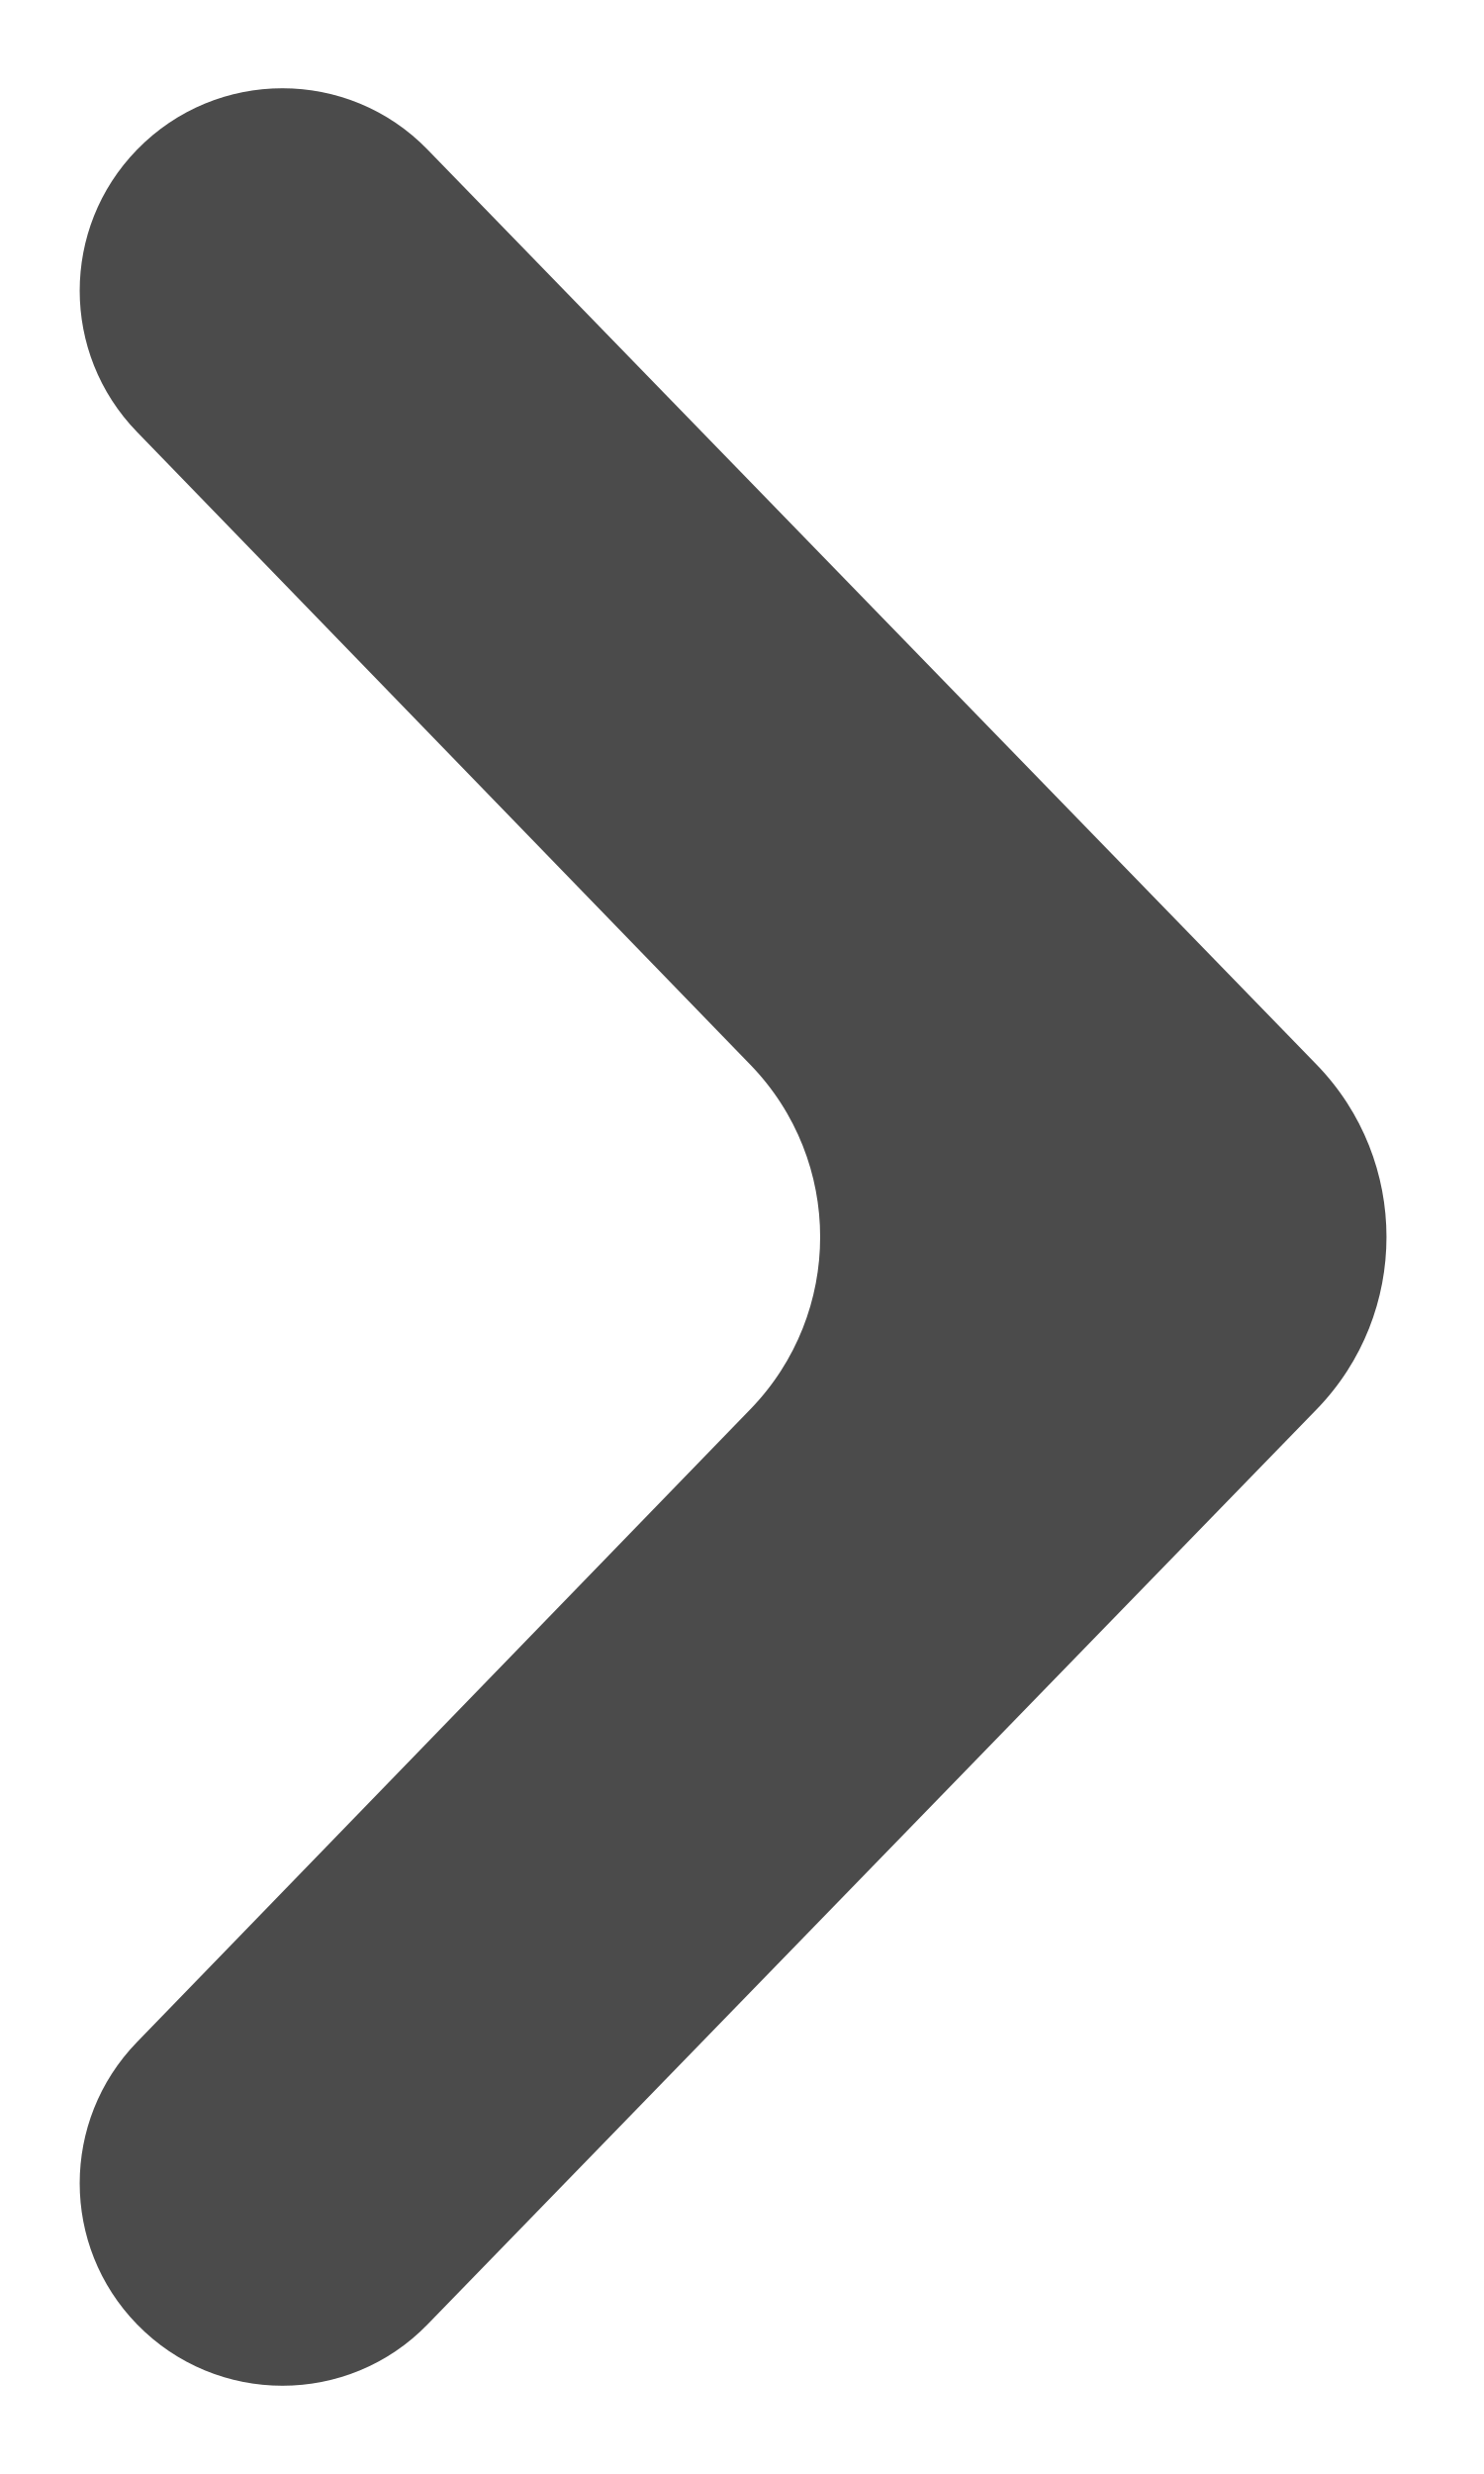
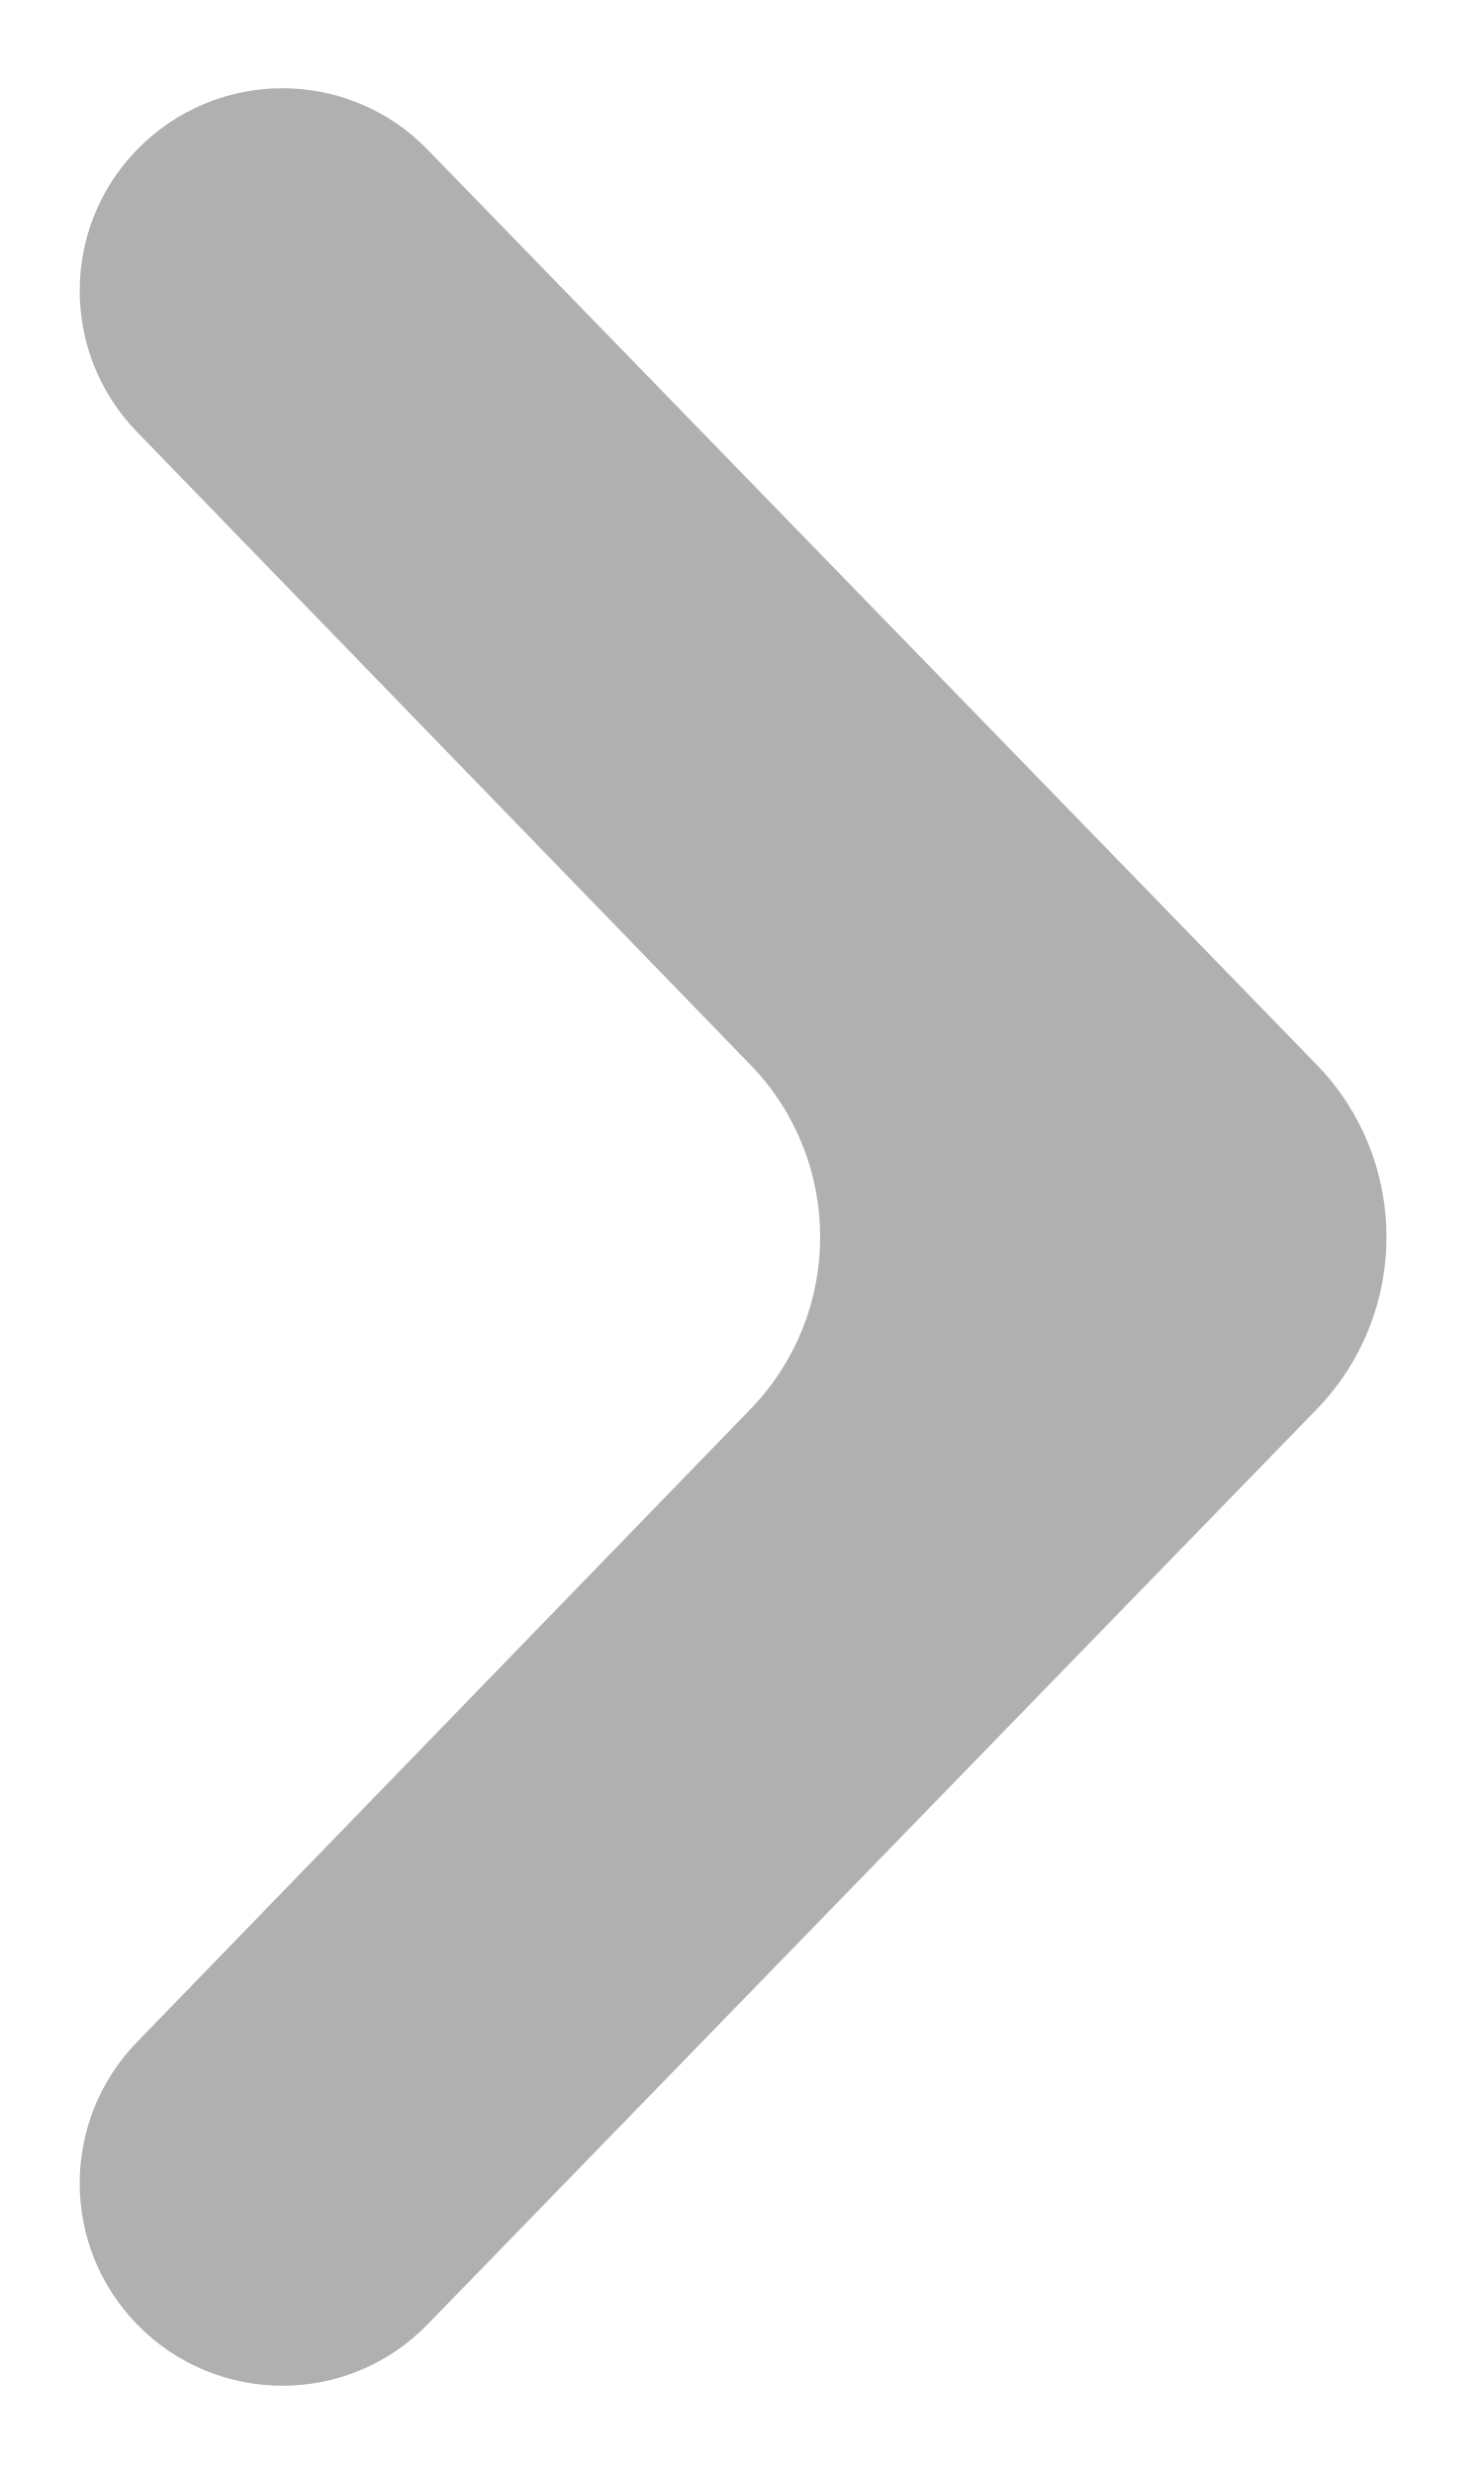
<svg xmlns="http://www.w3.org/2000/svg" width="6" height="10" viewBox="0 0 6 10" fill="none">
-   <path d="M0.554 9.395C0.245 9.078 0.245 8.572 0.554 8.254L3.034 5.696C3.41 5.308 3.41 4.692 3.034 4.304L0.554 1.746C0.245 1.428 0.245 0.922 0.554 0.605C0.876 0.274 1.408 0.274 1.729 0.605L5.323 4.303C5.7 4.691 5.7 5.309 5.323 5.697L1.729 9.395C1.408 9.726 0.876 9.726 0.554 9.395Z" fill="#4B4B4B" />
+   <path d="M0.554 9.395C0.245 9.078 0.245 8.572 0.554 8.254L3.034 5.696C3.41 5.308 3.41 4.692 3.034 4.304L0.554 1.746C0.245 1.428 0.245 0.922 0.554 0.605C0.876 0.274 1.408 0.274 1.729 0.605L5.323 4.303C5.7 4.691 5.7 5.309 5.323 5.697L1.729 9.395C1.408 9.726 0.876 9.726 0.554 9.395Z" fill="#B0B0B0" />
</svg>
